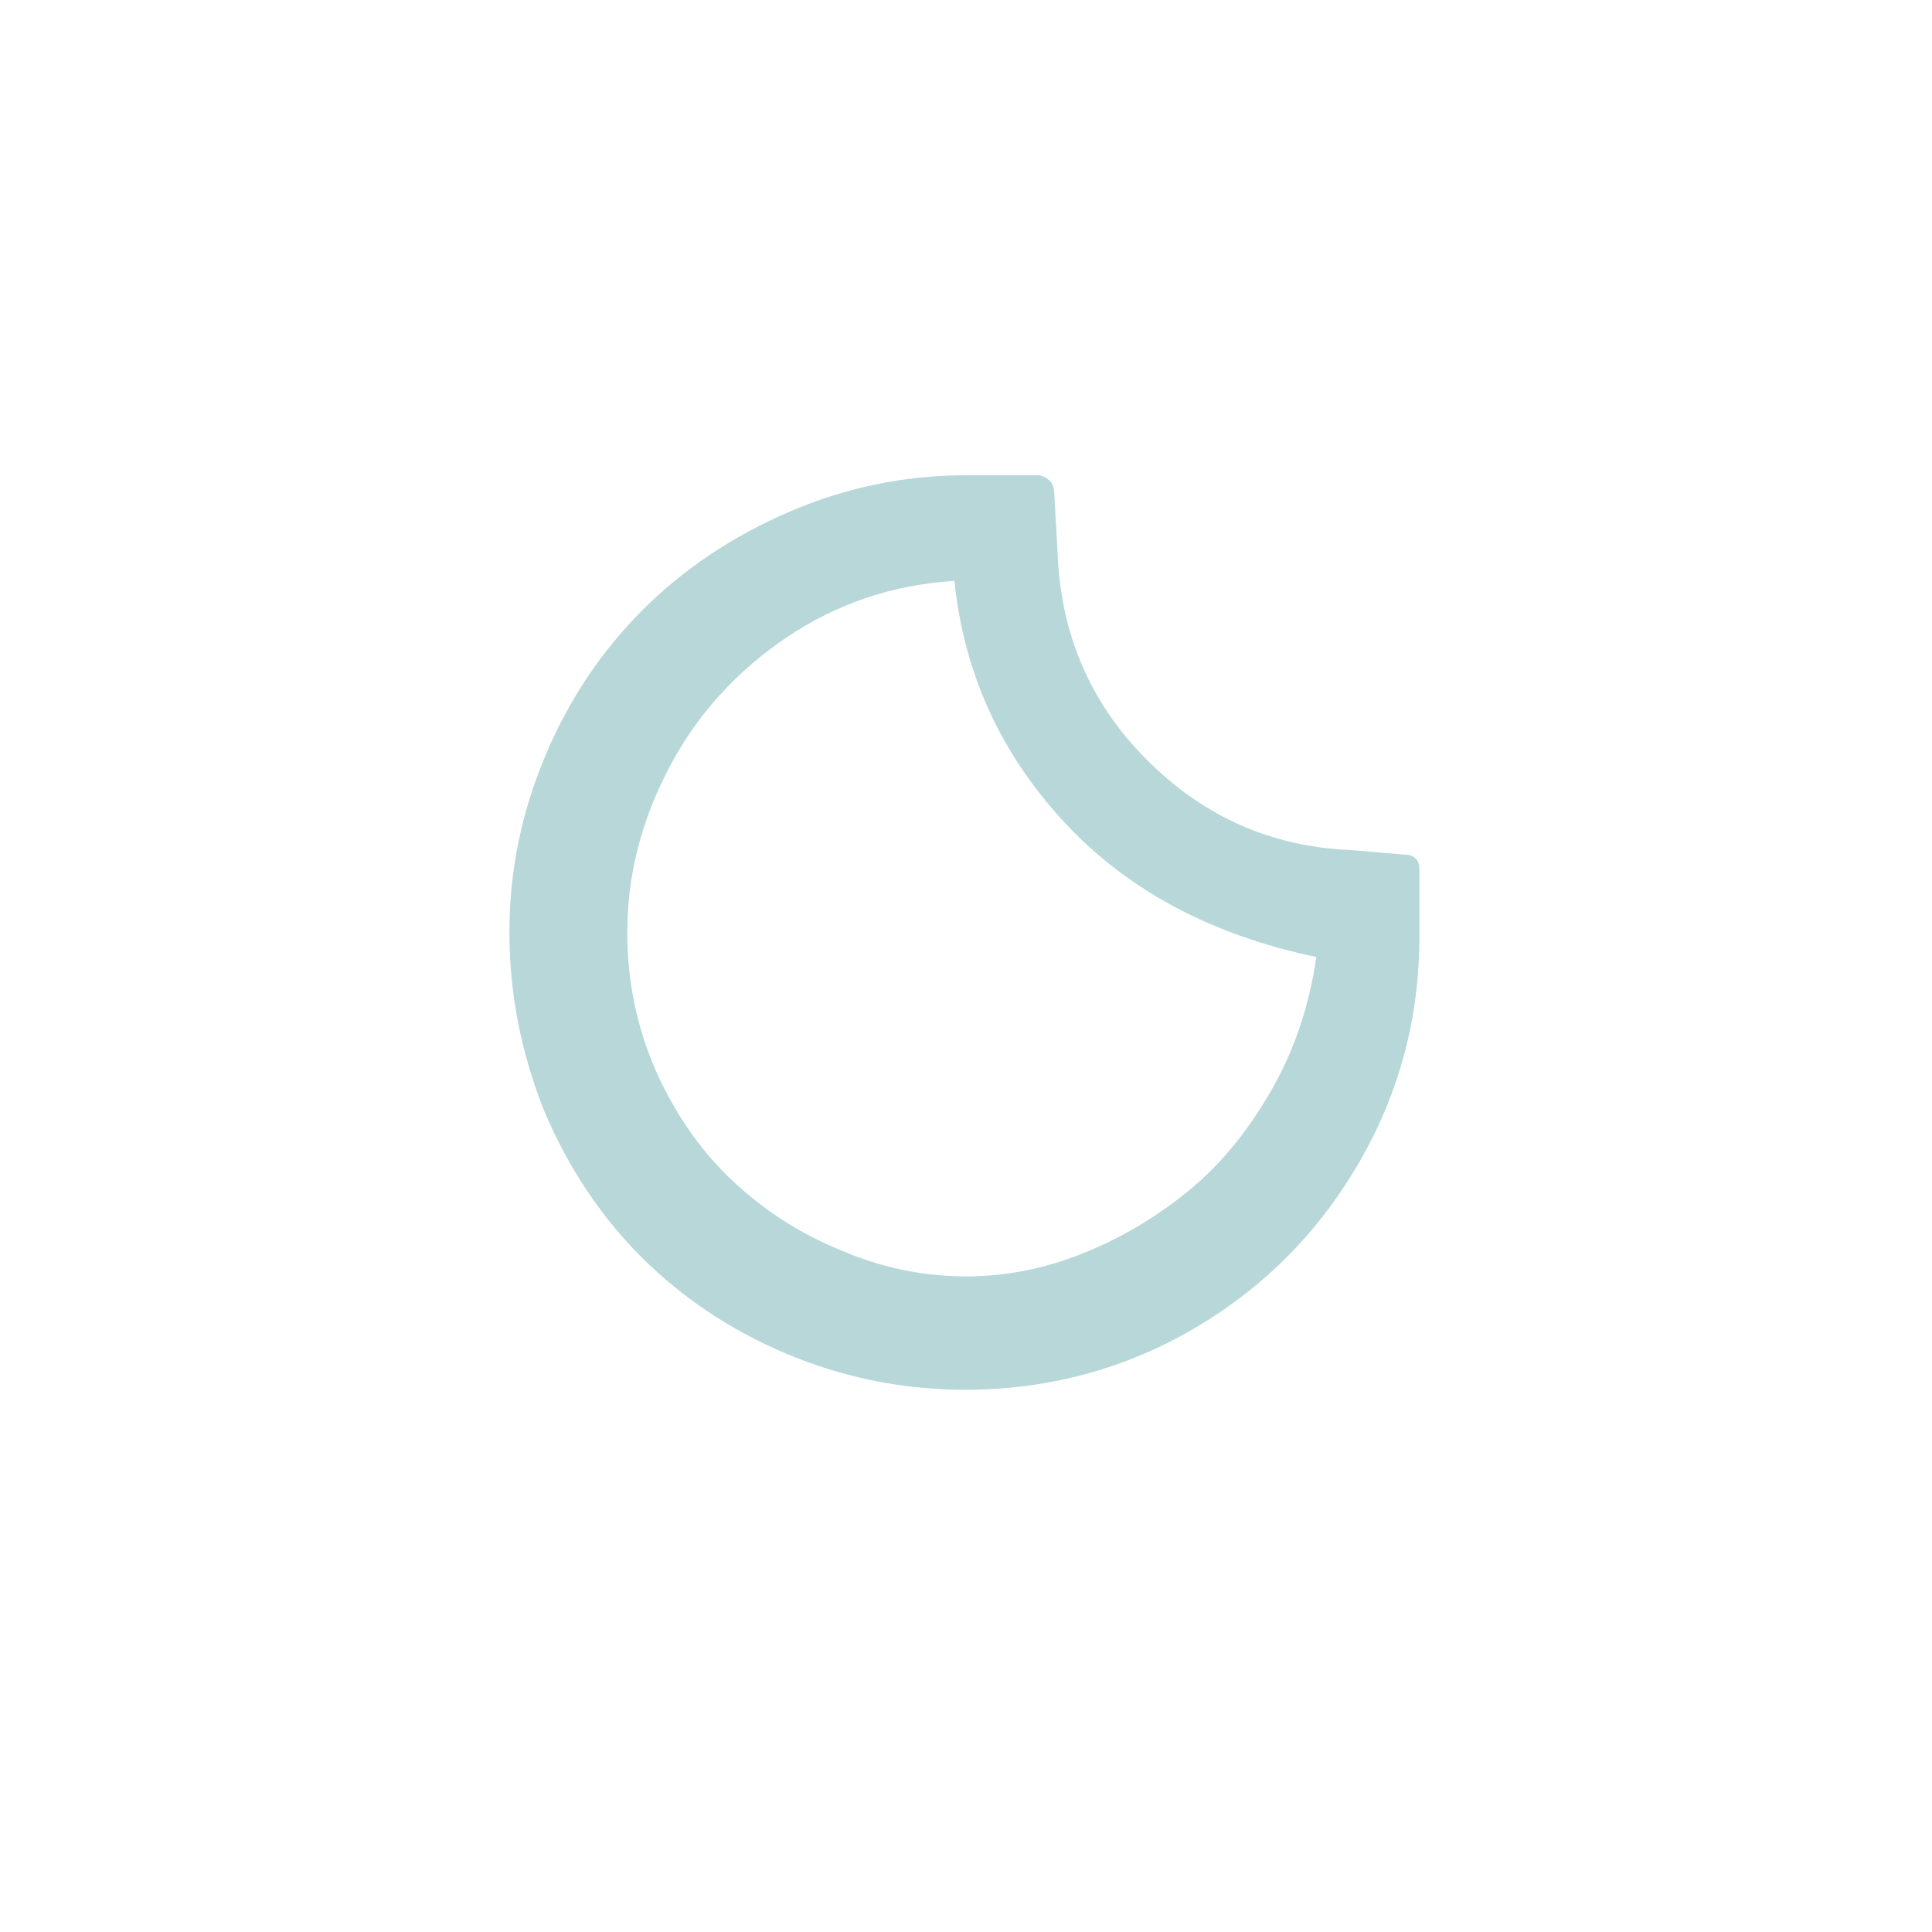
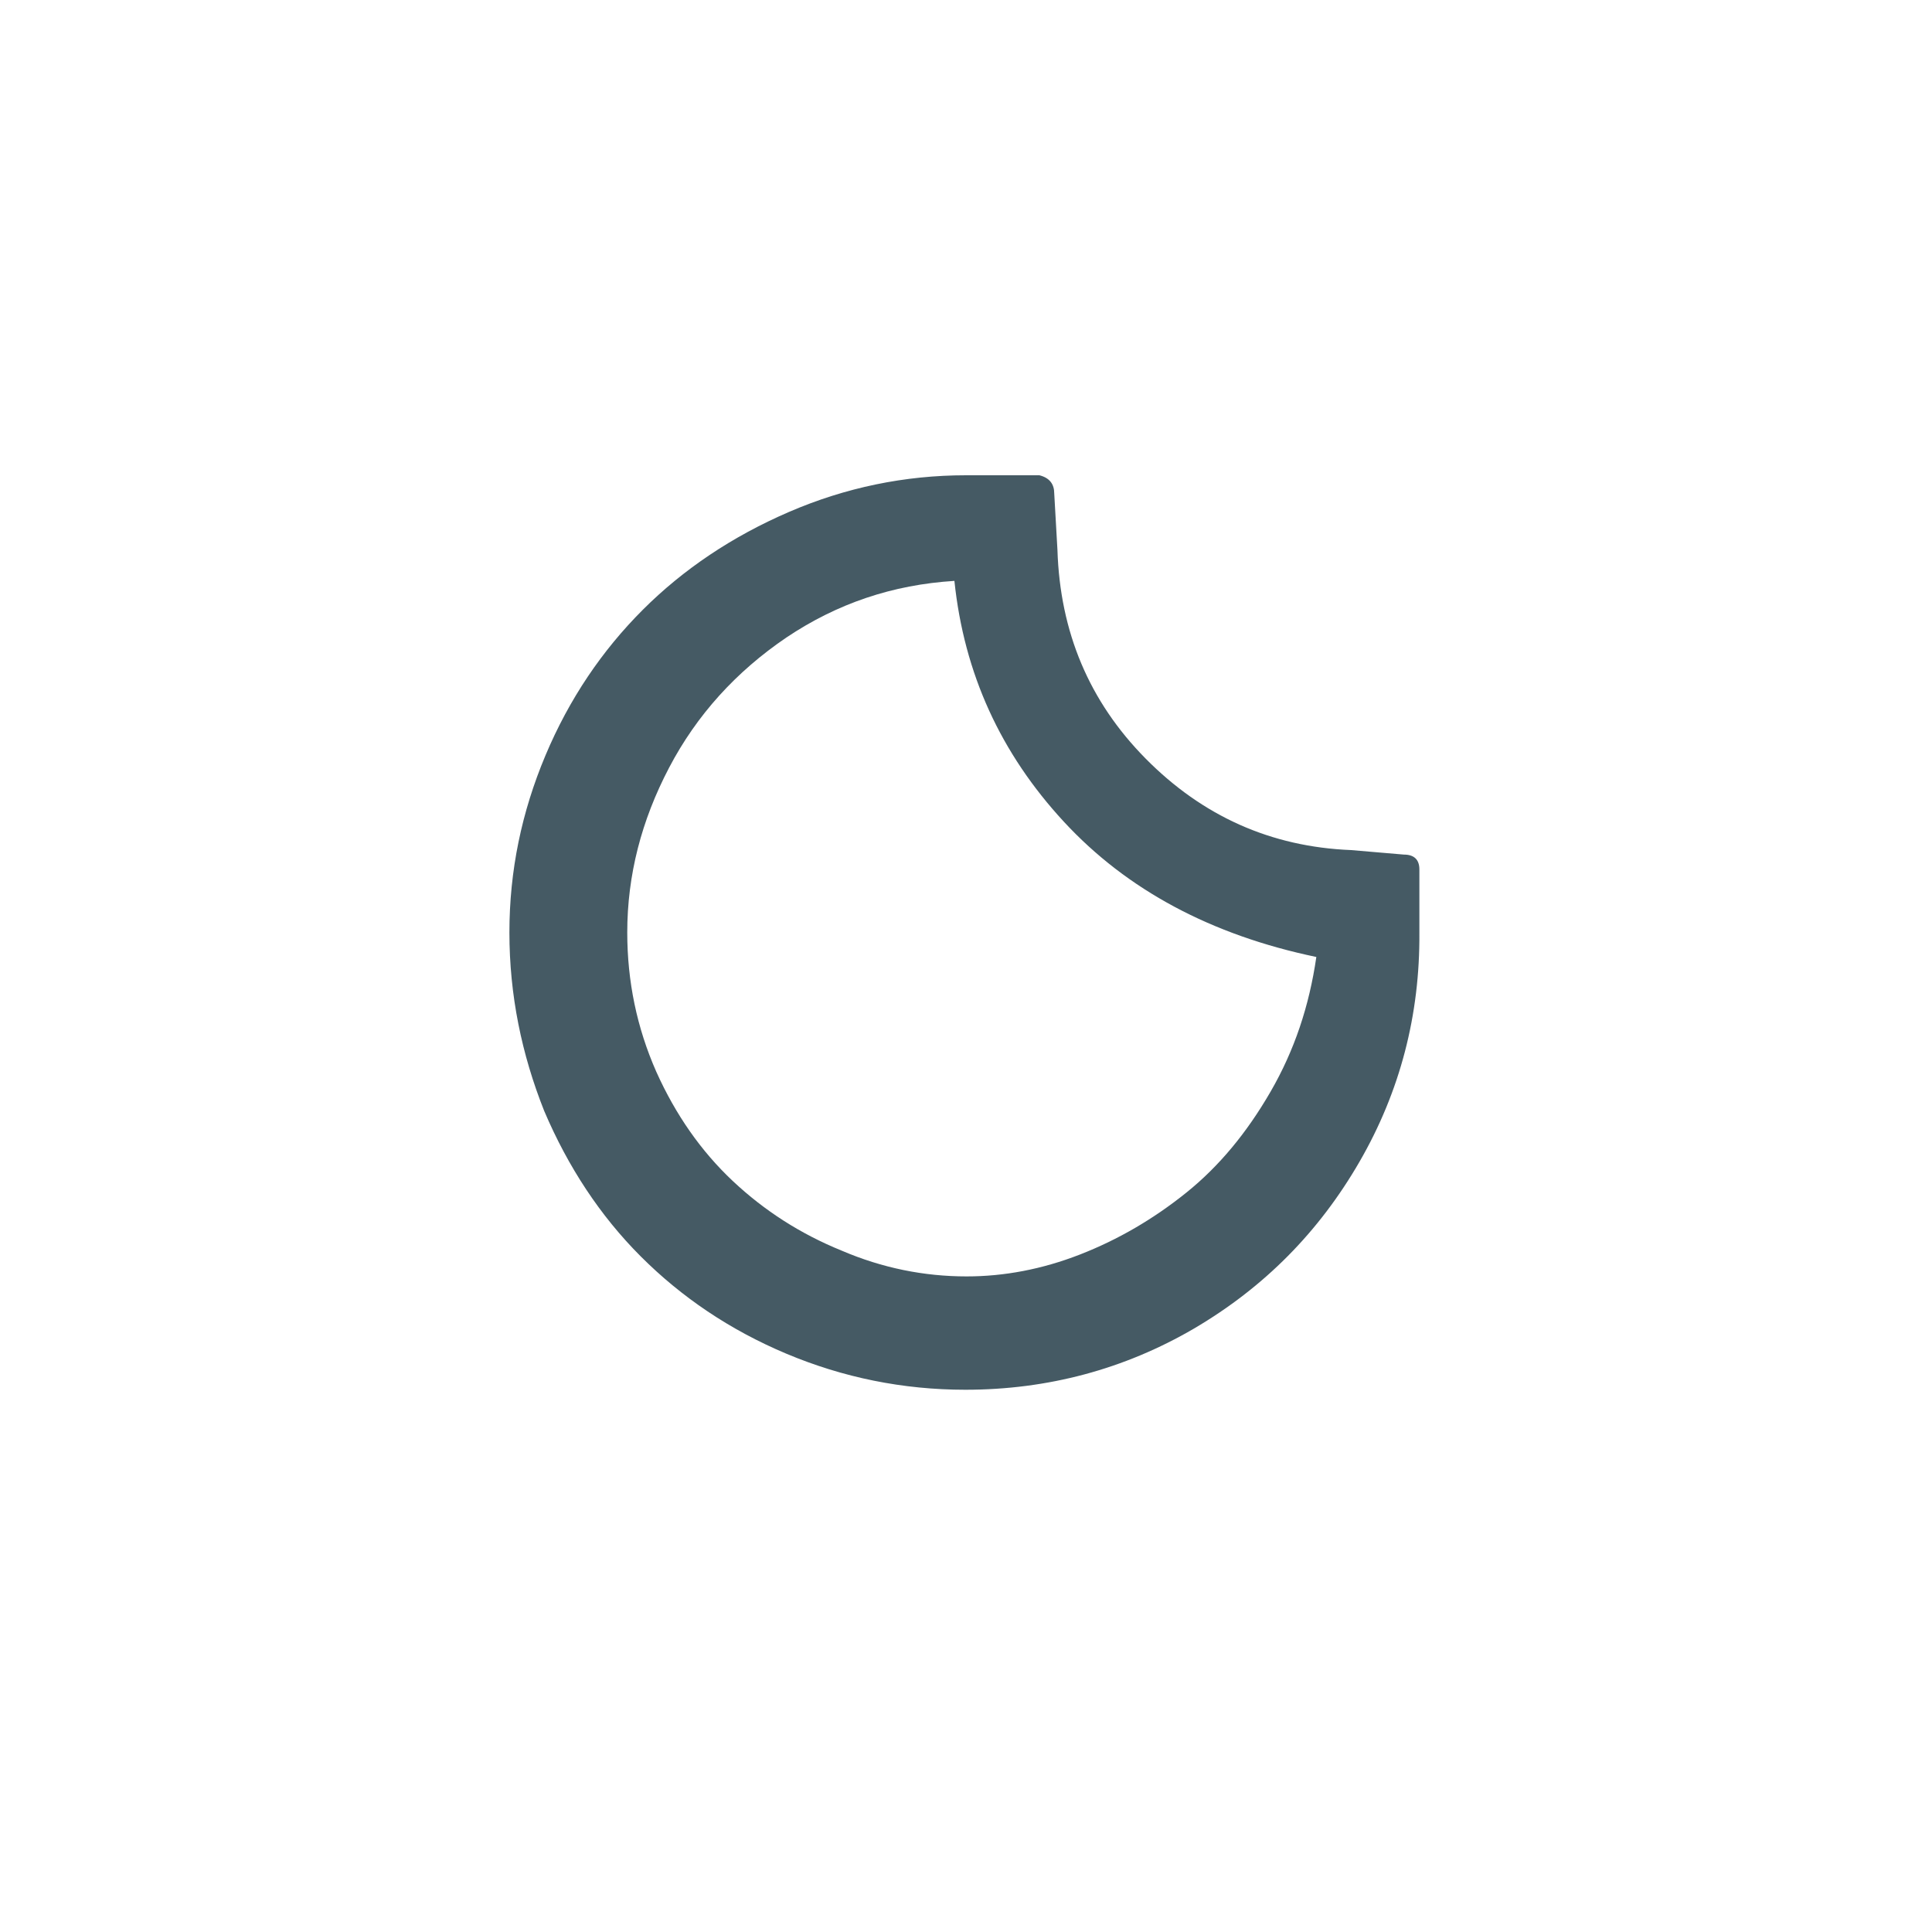
<svg xmlns="http://www.w3.org/2000/svg" version="1.1" id="Layer_1" x="0px" y="0px" viewBox="0 0 30 30" style="enable-background:new 0 0 30 30;" xml:space="preserve">
-   <path style="fill:#B7D7D8" d="M7.91,14.48c0-0.96,0.19-1.87,0.56-2.75s0.88-1.63,1.51-2.26c0.63-0.63,1.39-1.14,2.27-1.52c0.88-0.38,1.8-0.57,2.75-0.57  h1.14c0.16,0.04,0.23,0.14,0.23,0.28l0.05,0.88c0.04,1.27,0.49,2.35,1.37,3.24c0.88,0.89,1.94,1.37,3.19,1.42l0.82,0.07  c0.16,0,0.24,0.08,0.24,0.23v0.98c0.01,1.28-0.3,2.47-0.93,3.56c-0.63,1.09-1.48,1.95-2.57,2.59c-1.08,0.63-2.27,0.95-3.55,0.95  c-0.97,0-1.9-0.19-2.78-0.56s-1.63-0.88-2.26-1.51c-0.63-0.63-1.13-1.39-1.5-2.26C8.1,16.37,7.91,15.45,7.91,14.48z M9.74,14.48  c0,0.76,0.15,1.48,0.45,2.16c0.3,0.67,0.7,1.24,1.19,1.7c0.49,0.46,1.05,0.82,1.69,1.08c0.63,0.27,1.28,0.4,1.94,0.4  c0.58,0,1.17-0.11,1.76-0.34c0.59-0.23,1.14-0.55,1.65-0.96c0.51-0.41,0.94-0.93,1.31-1.57c0.37-0.64,0.6-1.33,0.71-2.09  c-1.63-0.34-2.94-1.04-3.92-2.1s-1.55-2.3-1.7-3.74C13.86,9.08,13,9.37,12.21,9.9c-0.78,0.53-1.39,1.2-1.82,2.02  C9.96,12.74,9.74,13.59,9.74,14.48z" />
+   <path style="fill:#455A64" d="M7.91,14.48c0-0.96,0.19-1.87,0.56-2.75s0.88-1.63,1.51-2.26c0.63-0.63,1.39-1.14,2.27-1.52c0.88-0.38,1.8-0.57,2.75-0.57  h1.14c0.16,0.04,0.23,0.14,0.23,0.28l0.05,0.88c0.04,1.27,0.49,2.35,1.37,3.24c0.88,0.89,1.94,1.37,3.19,1.42l0.82,0.07  c0.16,0,0.24,0.08,0.24,0.23v0.98c0.01,1.28-0.3,2.47-0.93,3.56c-0.63,1.09-1.48,1.95-2.57,2.59c-1.08,0.63-2.27,0.95-3.55,0.95  c-0.97,0-1.9-0.19-2.78-0.56s-1.63-0.88-2.26-1.51c-0.63-0.63-1.13-1.39-1.5-2.26C8.1,16.37,7.91,15.45,7.91,14.48z M9.74,14.48  c0,0.76,0.15,1.48,0.45,2.16c0.3,0.67,0.7,1.24,1.19,1.7c0.49,0.46,1.05,0.82,1.69,1.08c0.63,0.27,1.28,0.4,1.94,0.4  c0.58,0,1.17-0.11,1.76-0.34c0.59-0.23,1.14-0.55,1.65-0.96c0.51-0.41,0.94-0.93,1.31-1.57c0.37-0.64,0.6-1.33,0.71-2.09  c-1.63-0.34-2.94-1.04-3.92-2.1s-1.55-2.3-1.7-3.74C13.86,9.08,13,9.37,12.21,9.9c-0.78,0.53-1.39,1.2-1.82,2.02  C9.96,12.74,9.74,13.59,9.74,14.48z" />
</svg>
